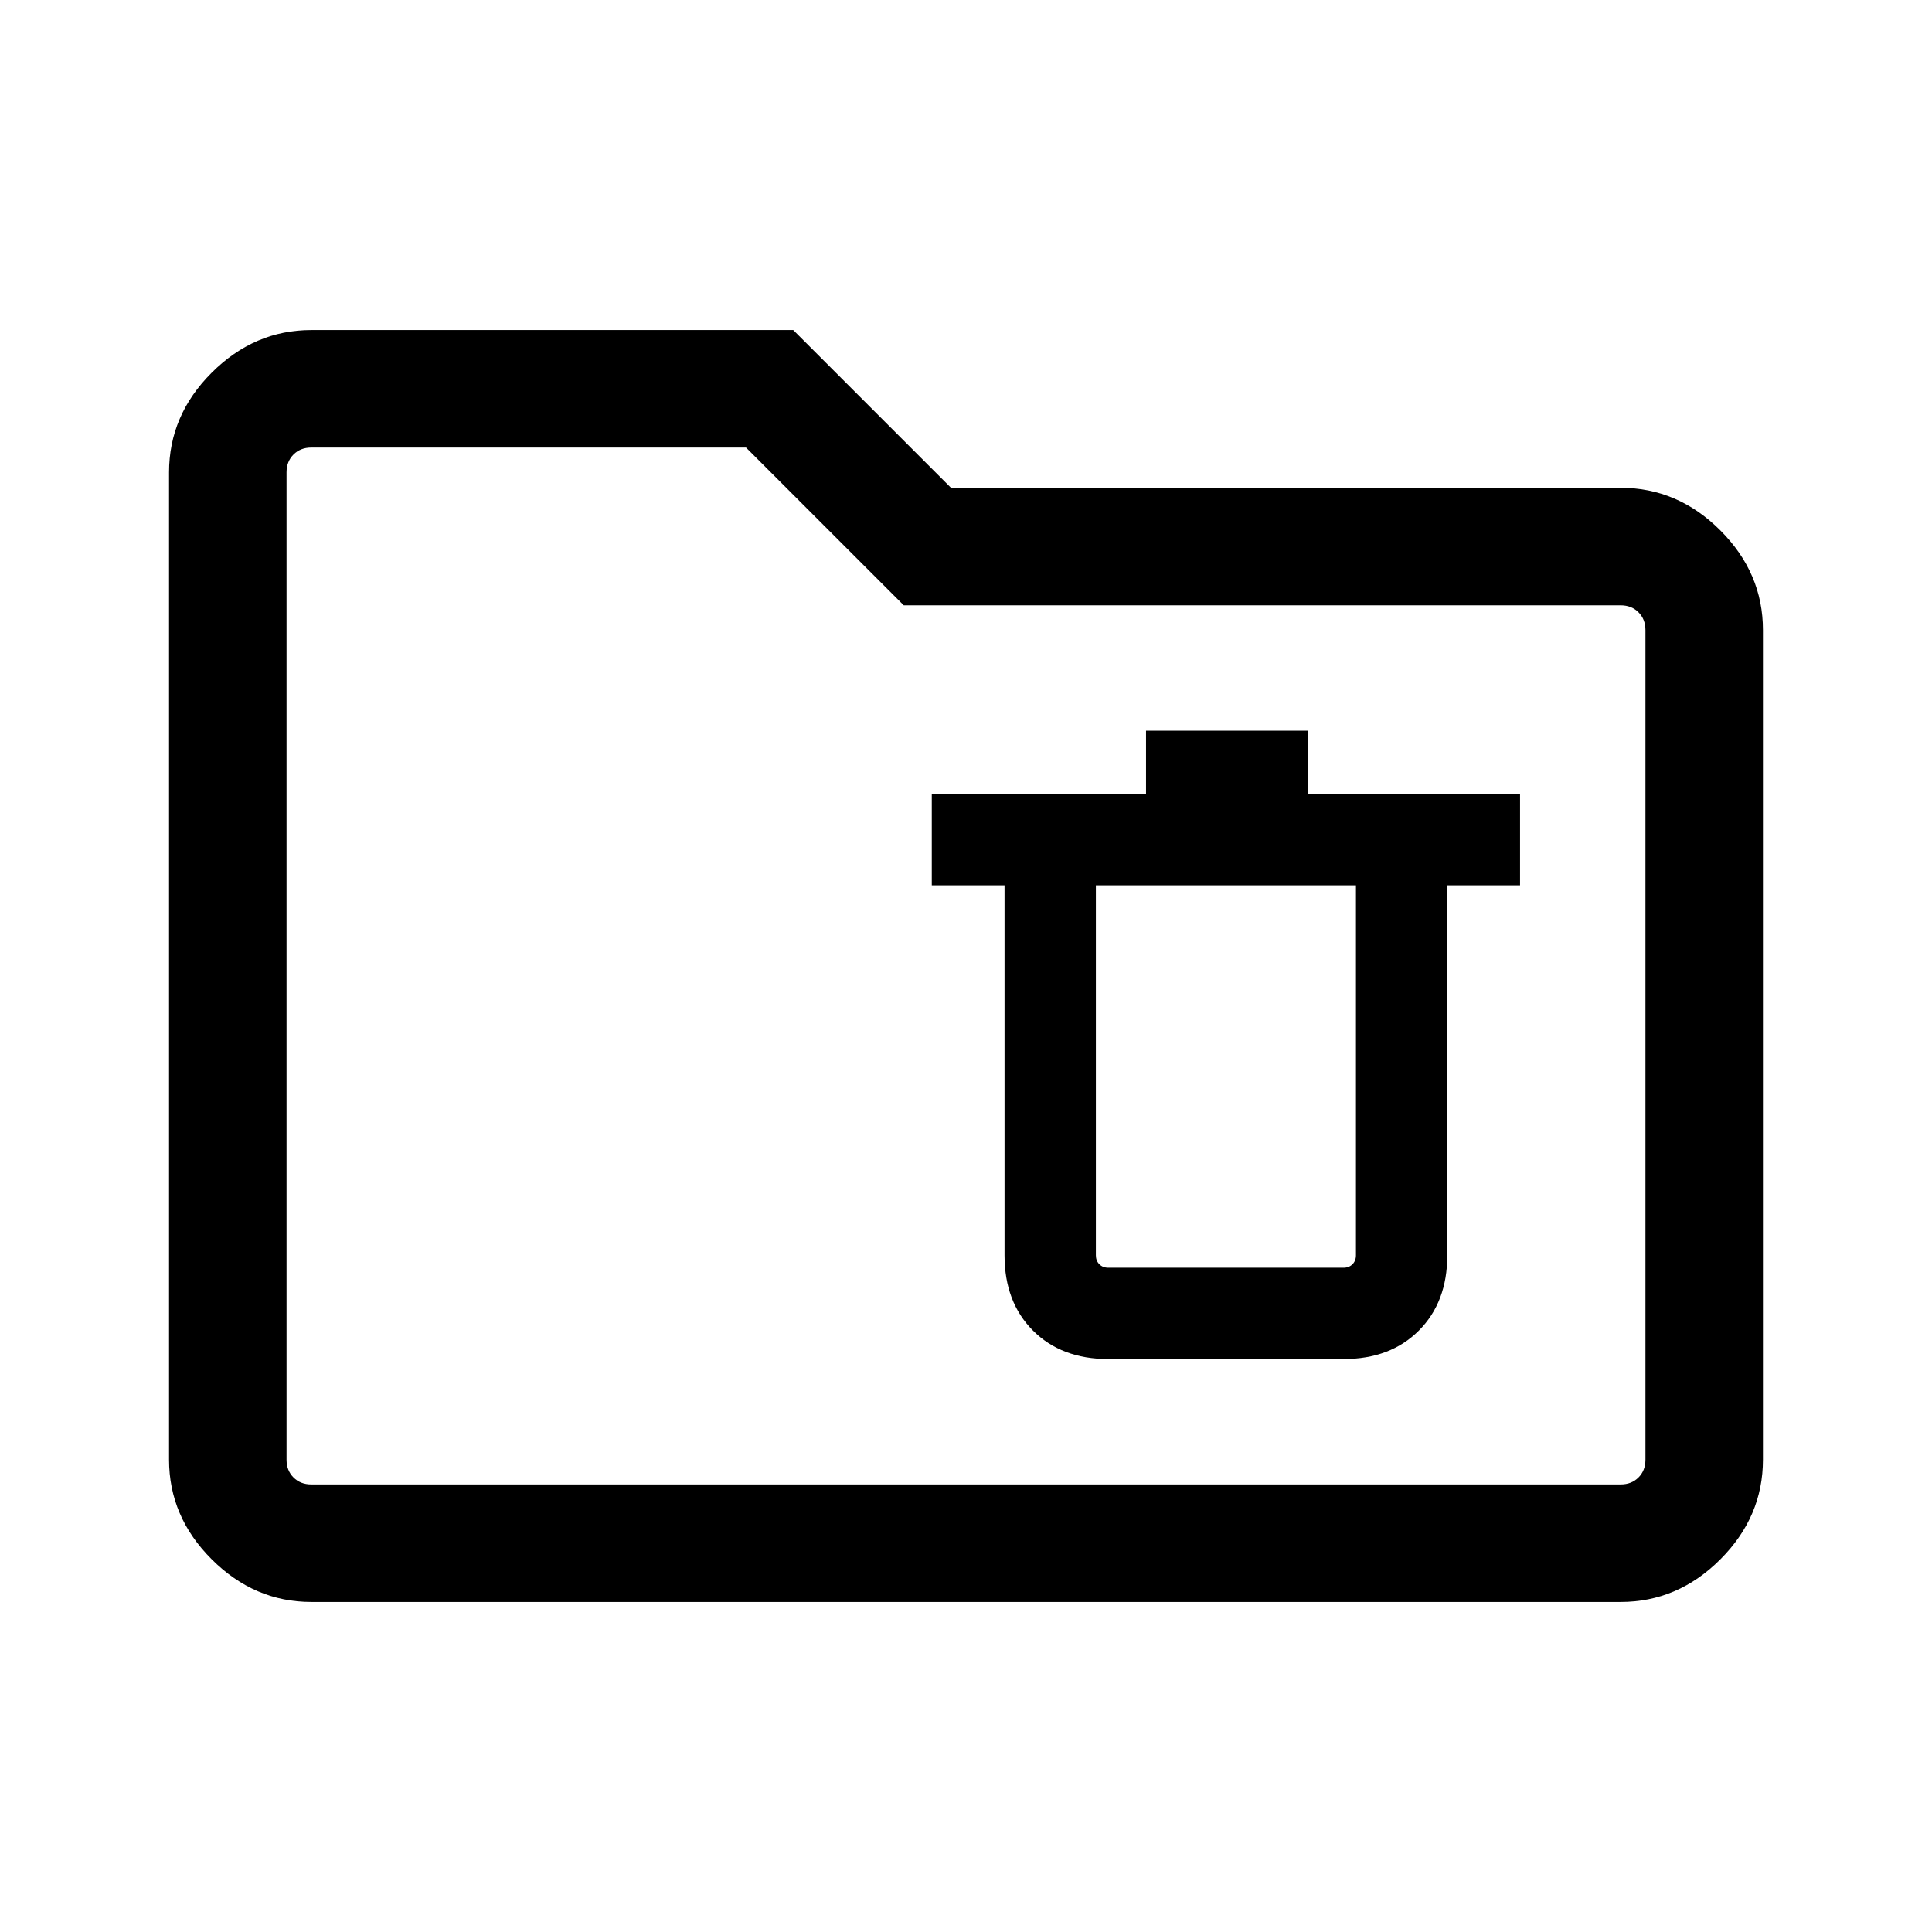
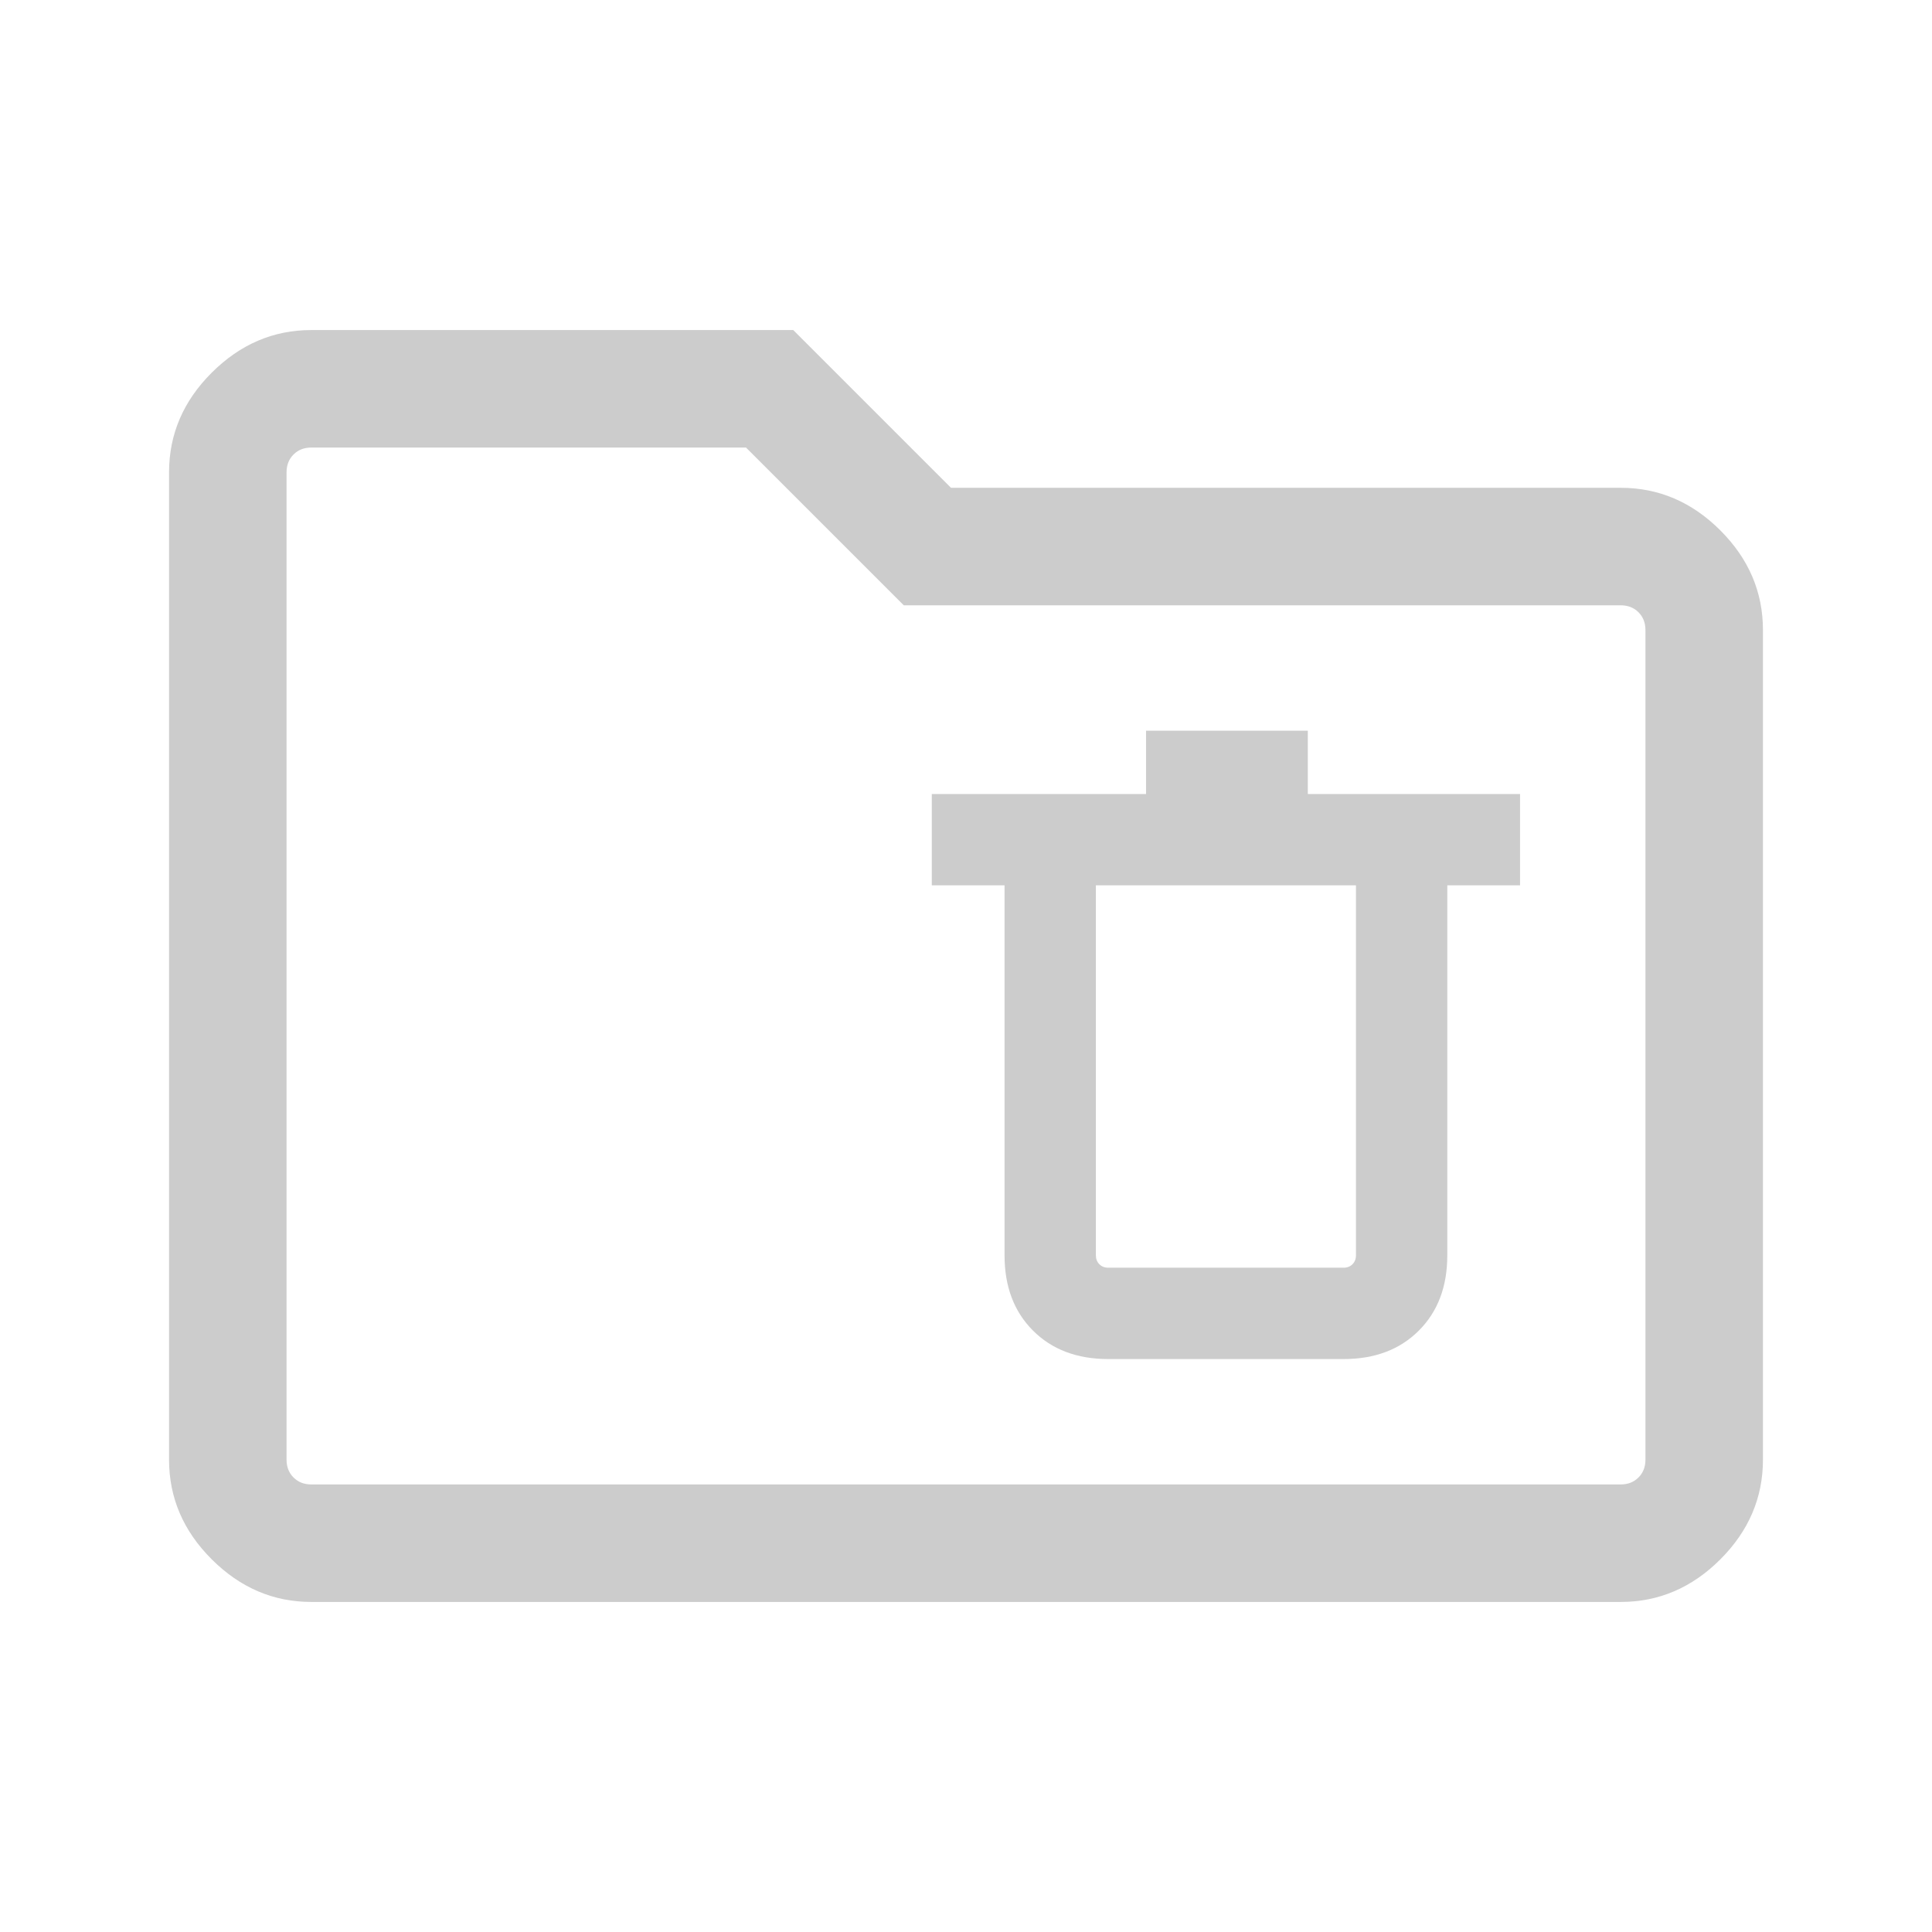
- <svg xmlns="http://www.w3.org/2000/svg" height="48" viewBox="0 -960 960 960" width="48">
-   <path d="M550.693-284.693h116.922q23.263 0 37.401-14.138 14.138-14.137 14.138-37.4v-183.846h36.153v-45.384H649.846v-31.461h-80.384v31.461H463.001v45.384h36.153v183.846q0 23.263 14.138 37.4 14.138 14.138 37.401 14.138Zm-6.155-235.384H673.77v183.846q0 2.692-1.731 4.423-1.731 1.731-4.424 1.731H550.693q-2.693 0-4.424-1.731-1.731-1.731-1.731-4.423v-183.846ZM154.694-164.001q-28.254 0-49.473-21.165-21.22-21.165-21.22-49.528v-490.612q0-28.363 21.22-49.528 21.219-21.165 49.473-21.165h239.459l78.385 78.385h332.768q28.363 0 49.528 21.165t21.165 49.528v412.227q0 28.363-21.165 49.528t-49.528 21.165H154.694Zm0-58.384h650.612q5.385 0 8.847-3.462 3.462-3.462 3.462-8.847v-412.227q0-5.385-3.462-8.847-3.462-3.462-8.847-3.462H449.077l-78.385-78.385H154.694q-5.385 0-8.847 3.462-3.462 3.462-3.462 8.847v490.612q0 5.385 3.462 8.847 3.462 3.462 8.847 3.462Zm-12.309 0v-515.23 515.23Z" />
+ <svg xmlns="http://www.w3.org/2000/svg" height="48" viewBox="0 -960 960 960" width="48" fill="#cccccc">
+   <path d="M550.693-284.693h116.922q23.263 0 37.401-14.138 14.138-14.137 14.138-37.4v-183.846h36.153v-45.384H649.846v-31.461h-80.384v31.461H463.001v45.384h36.153v183.846q0 23.263 14.138 37.4 14.138 14.138 37.401 14.138Zm-6.155-235.384H673.77v183.846q0 2.692-1.731 4.423-1.731 1.731-4.424 1.731H550.693q-2.693 0-4.424-1.731-1.731-1.731-1.731-4.423v-183.846ZM154.694-164.001q-28.254 0-49.473-21.165-21.22-21.165-21.22-49.528v-490.612q0-28.363 21.22-49.528 21.219-21.165 49.473-21.165h239.459l78.385 78.385h332.768q28.363 0 49.528 21.165t21.165 49.528v412.227q0 28.363-21.165 49.528t-49.528 21.165H154.694Zm0-58.384h650.612q5.385 0 8.847-3.462 3.462-3.462 3.462-8.847v-412.227q0-5.385-3.462-8.847-3.462-3.462-8.847-3.462H449.077l-78.385-78.385H154.694q-5.385 0-8.847 3.462-3.462 3.462-3.462 8.847v490.612q0 5.385 3.462 8.847 3.462 3.462 8.847 3.462Zm-12.309 0v-515.23 515.23Z" fill="#cccccc" />
</svg>
